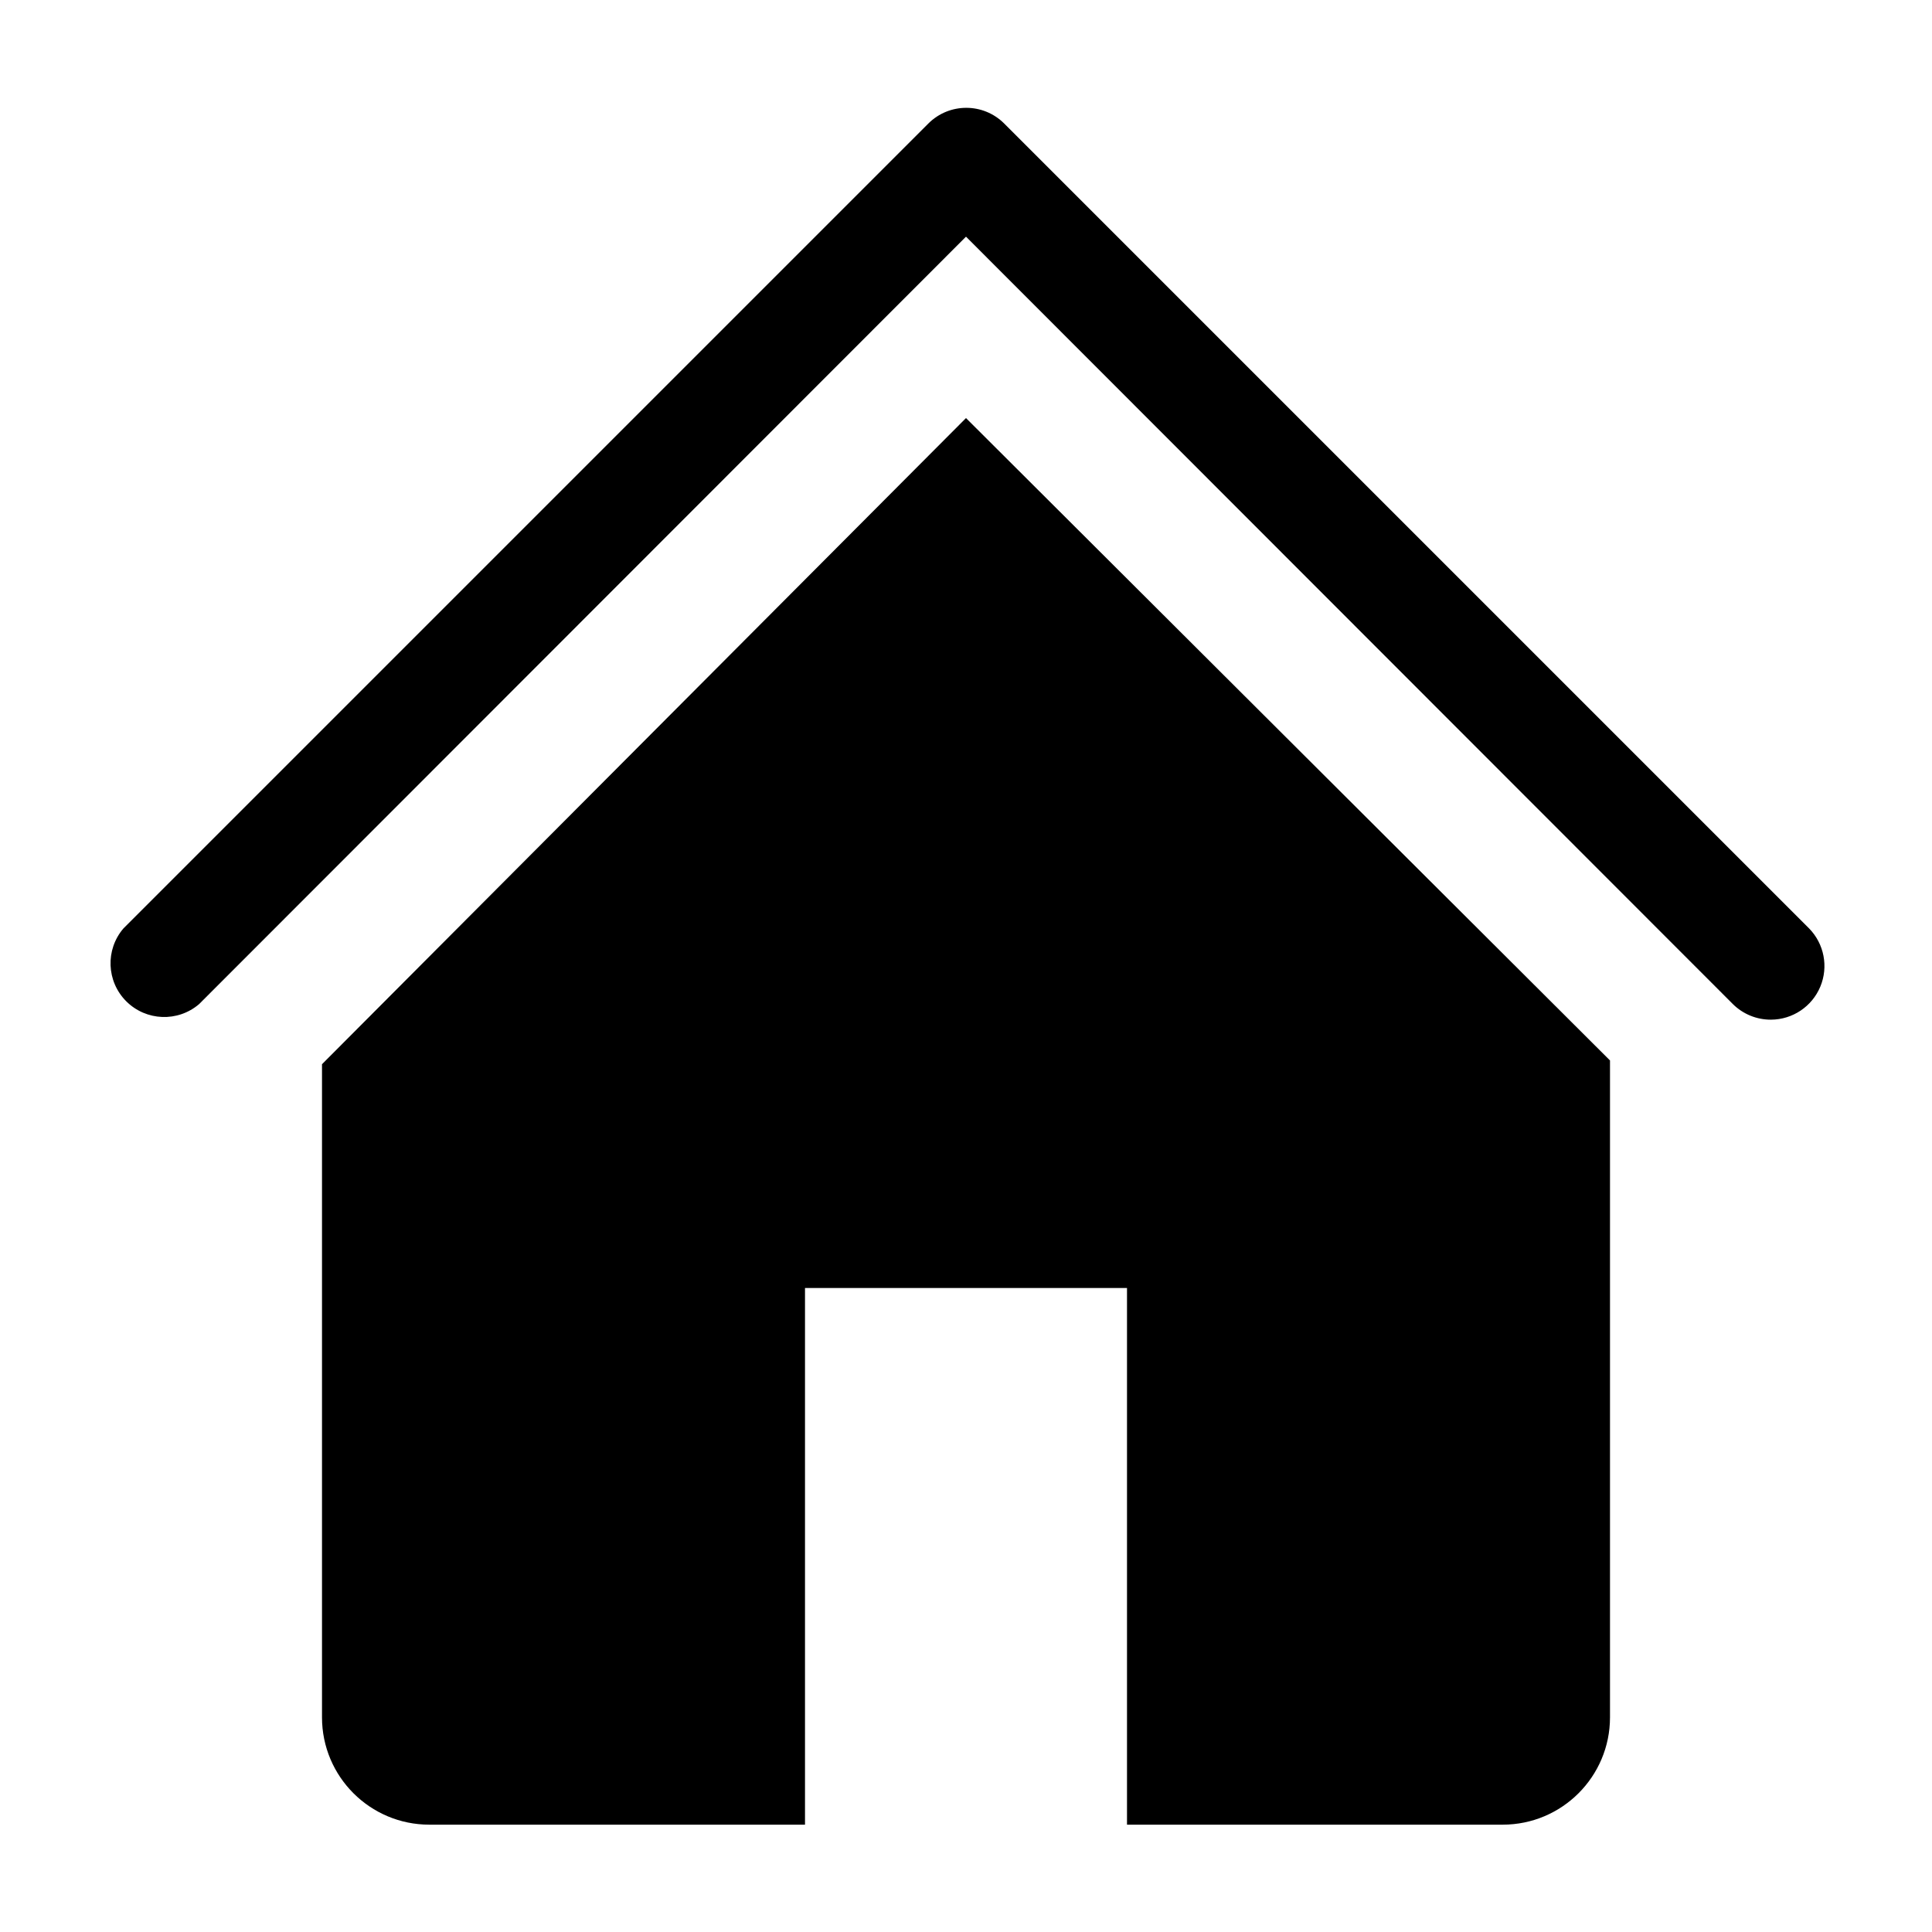
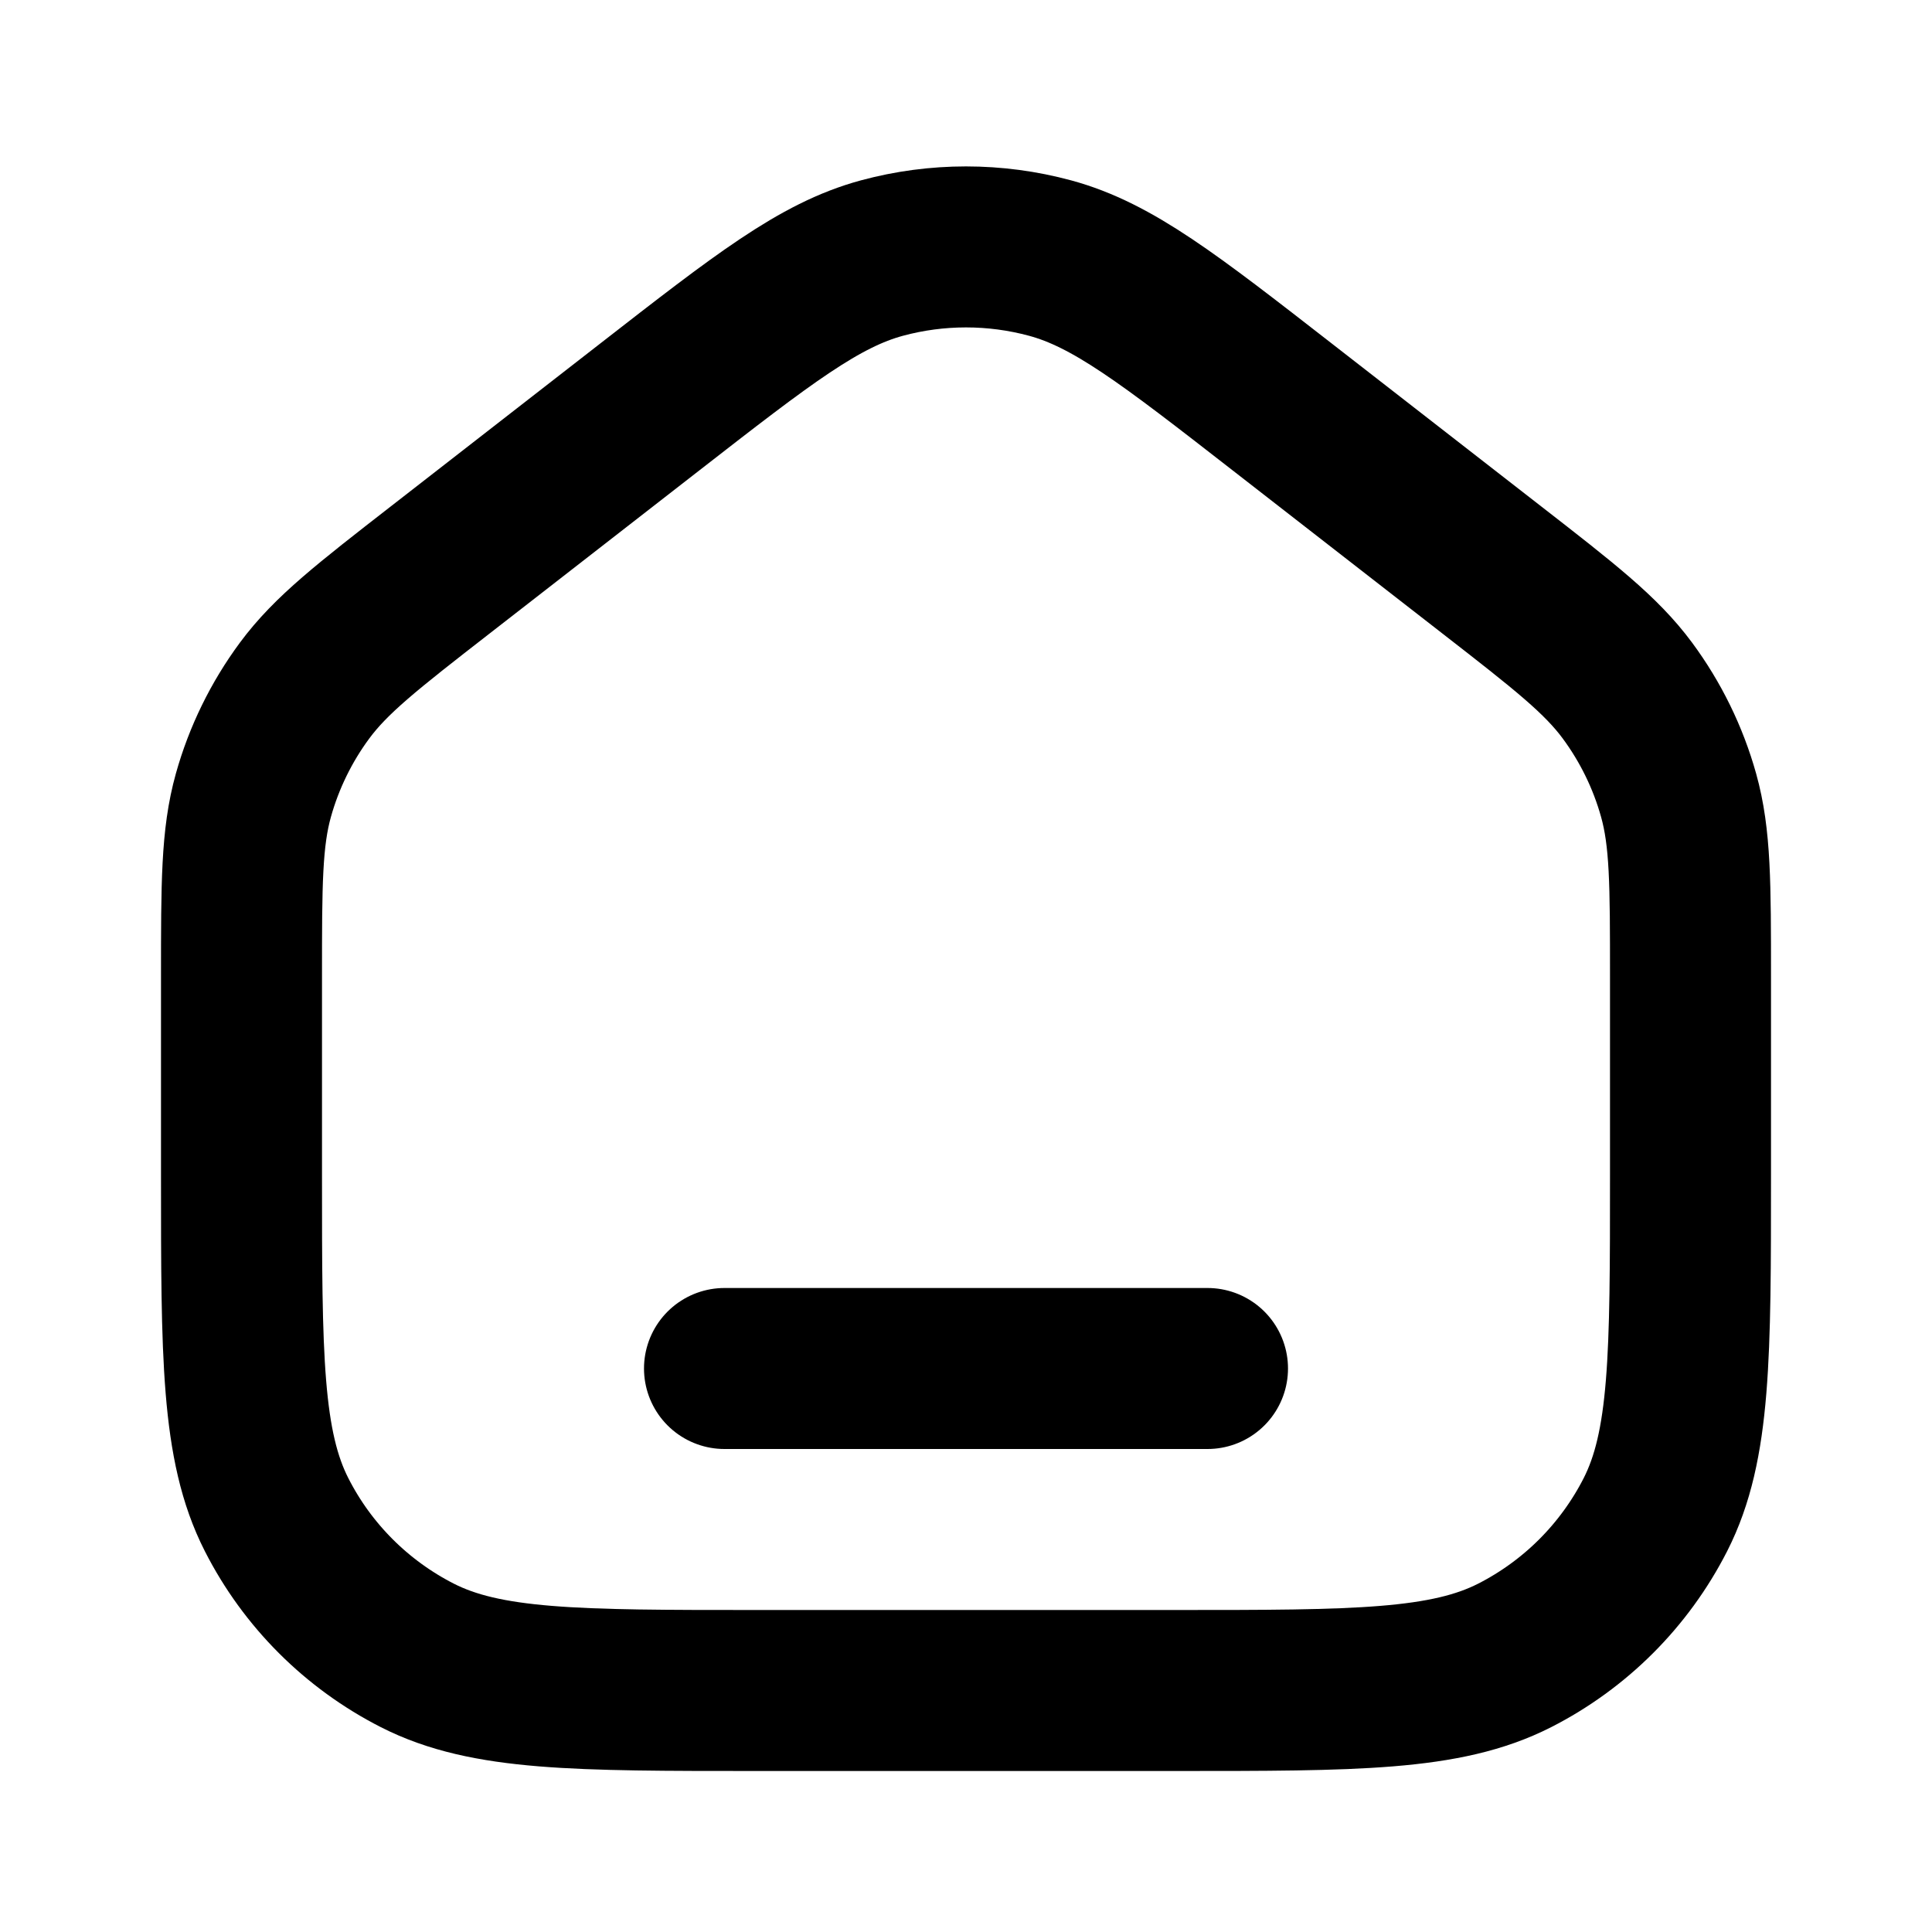
- <svg xmlns="http://www.w3.org/2000/svg" fill="#000000" width="800px" height="800px" viewBox="0 0 36 36" version="1.1" preserveAspectRatio="xMidYMid meet">
-   <path class="clr-i-solid clr-i-solid-path-1" d="M33,19a1,1,0,0,1-.71-.29L18,4.41,3.71,18.71a1,1,0,0,1-1.41-1.41l15-15a1,1,0,0,1,1.41,0l15,15A1,1,0,0,1,33,19Z" />
-   <path class="clr-i-solid clr-i-solid-path-2" d="M18,7.79,6,19.83V32a2,2,0,0,0,2,2h7V24h6V34h7a2,2,0,0,0,2-2V19.76Z" />
-   <rect x="0" y="0" width="36" height="36" fill-opacity="0" />
+ <svg xmlns="http://www.w3.org/2000/svg" width="800px" height="800px" viewBox="0 0 24 24" fill="none">
+   <path d="M9 17H15M3 14.6V12.13C3 10.981 3 10.407 3.148 9.878C3.279 9.41 3.495 8.969 3.784 8.578C4.111 8.136 4.564 7.783 5.471 7.078L8.071 5.056C9.476 3.963 10.179 3.416 10.955 3.206C11.639 3.021 12.361 3.021 13.045 3.206C13.821 3.416 14.524 3.963 15.929 5.056L18.529 7.078C19.436 7.783 19.889 8.136 20.216 8.578C20.505 8.969 20.721 9.41 20.852 9.878C21 10.407 21 10.981 21 12.13V14.6C21 16.84 21 17.96 20.564 18.816C20.18 19.569 19.569 20.18 18.816 20.564C17.96 21 16.84 21 14.6 21H9.4C7.16 21 6.04 21 5.184 20.564C4.431 20.18 3.819 19.569 3.436 18.816C3 17.96 3 16.84 3 14.6Z" stroke="#000000" stroke-width="2" stroke-linecap="round" stroke-linejoin="round" />
</svg>
